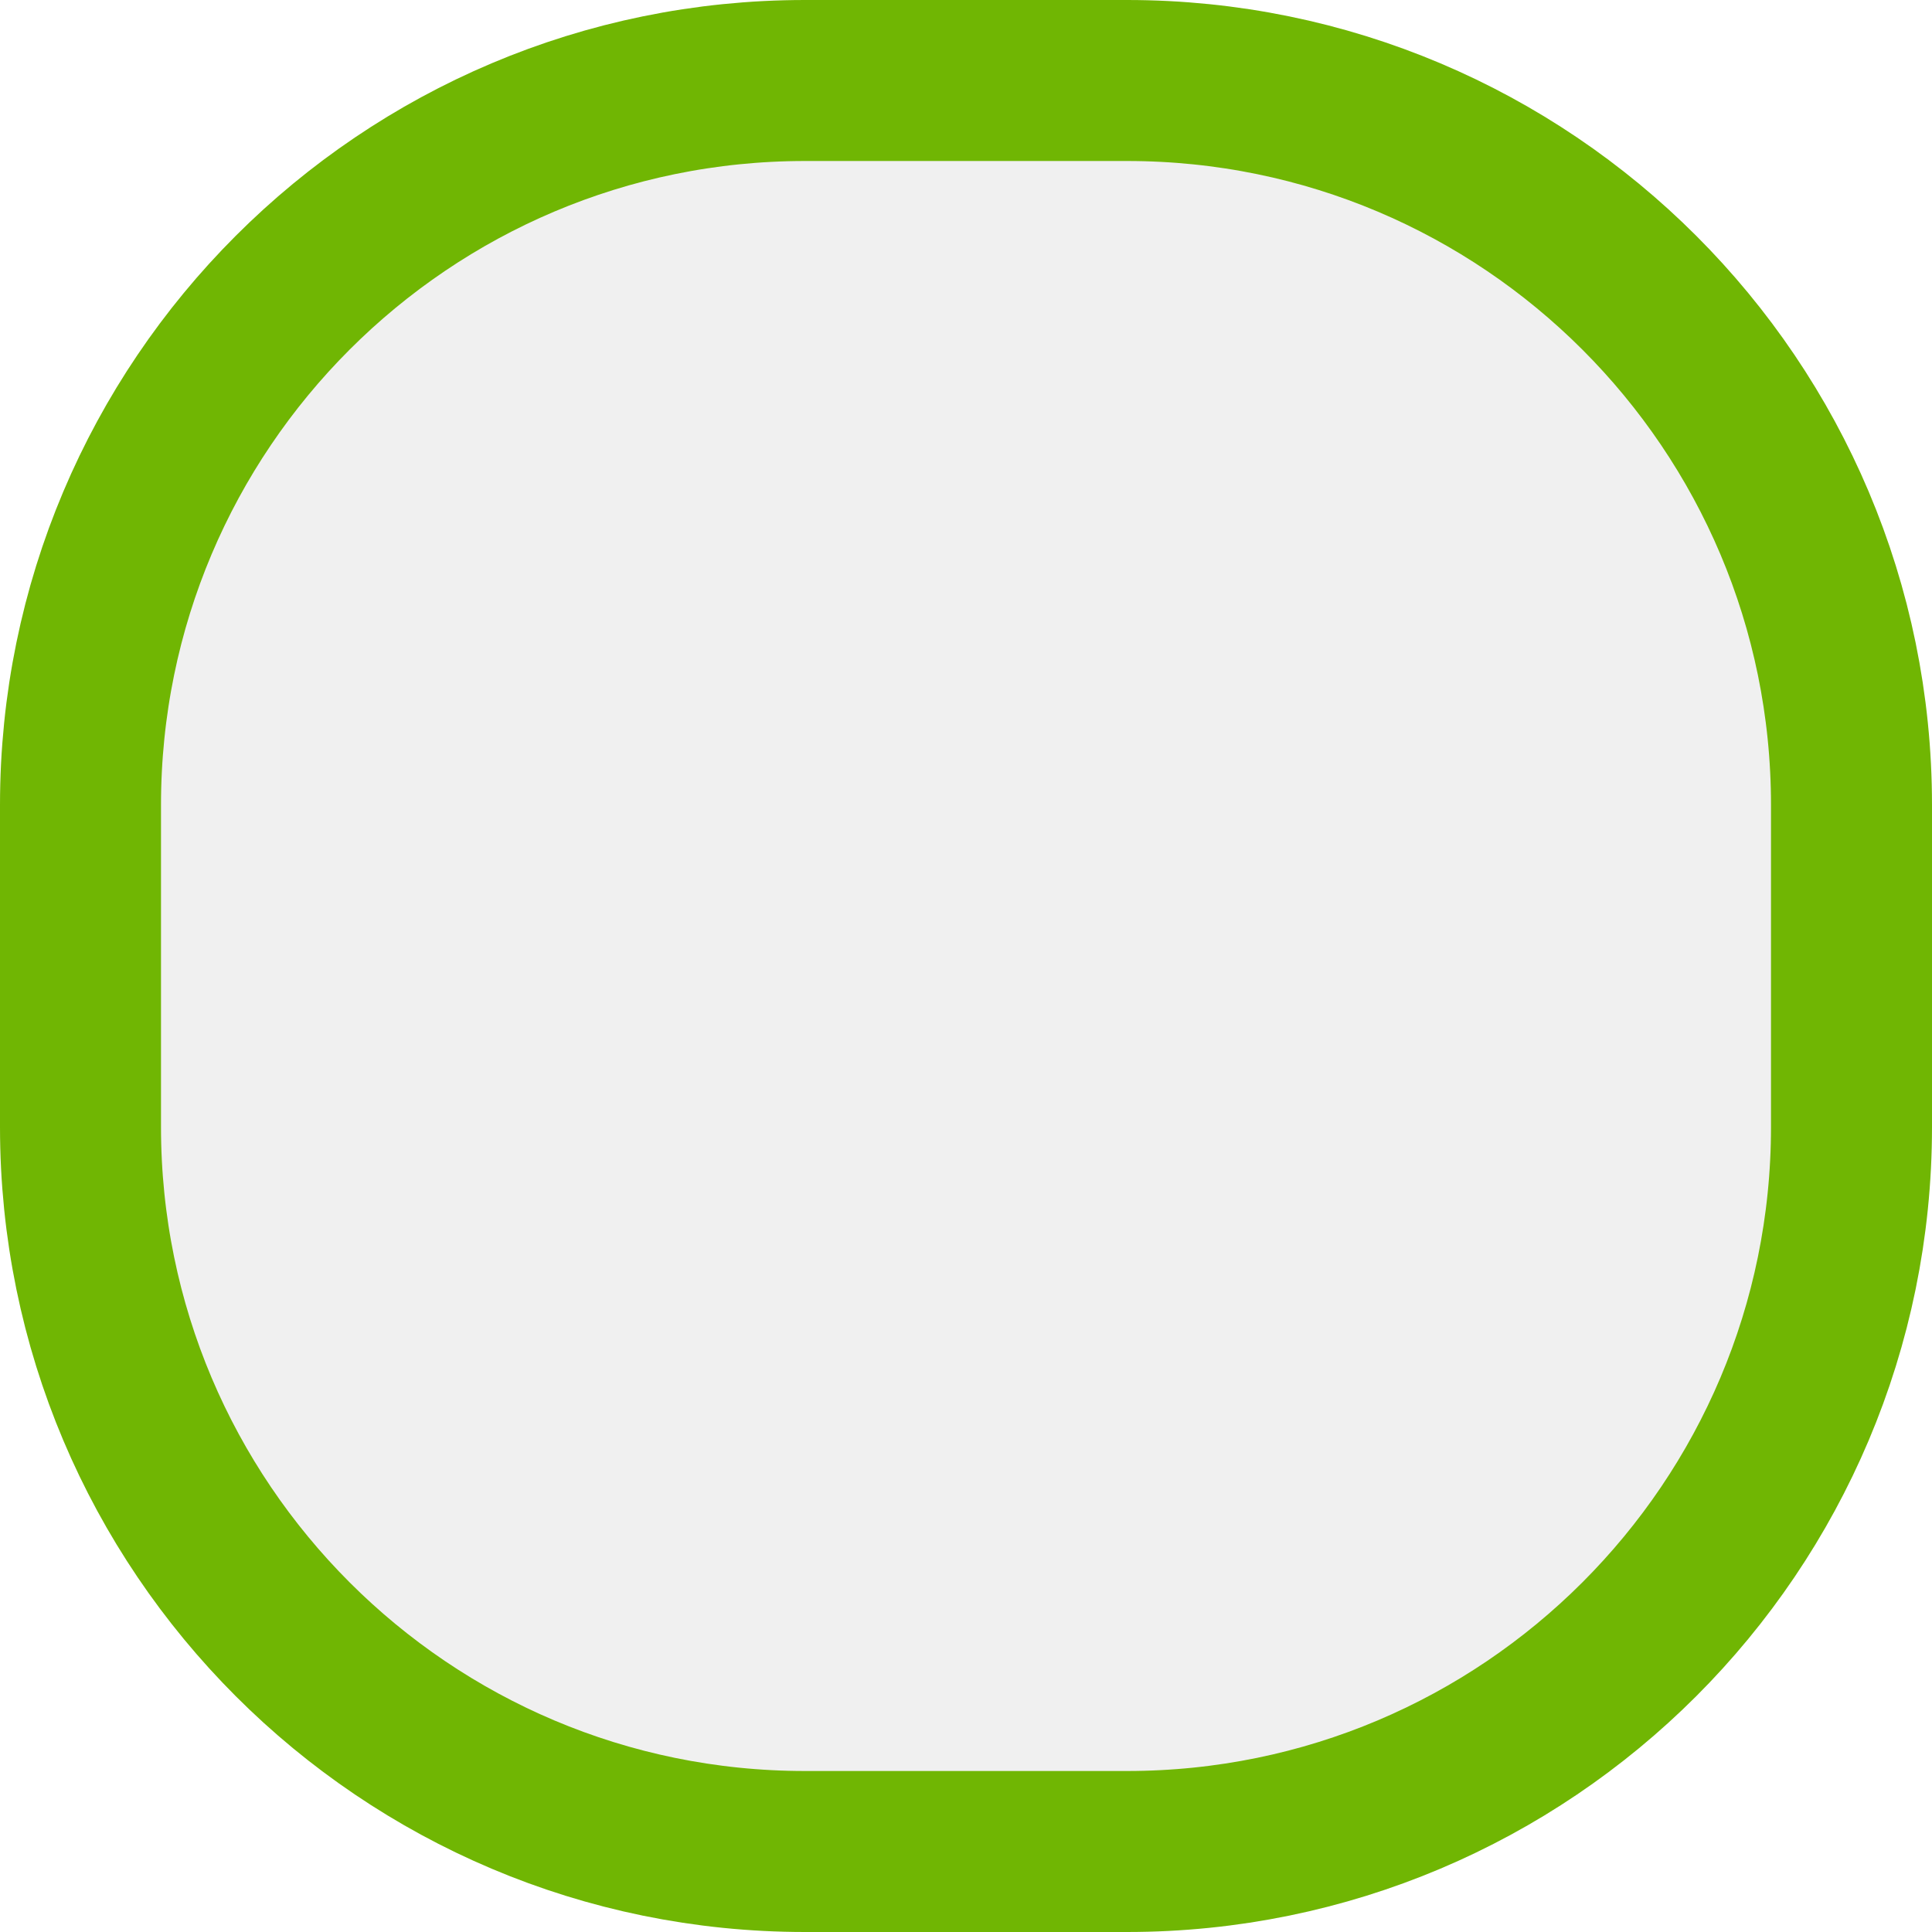
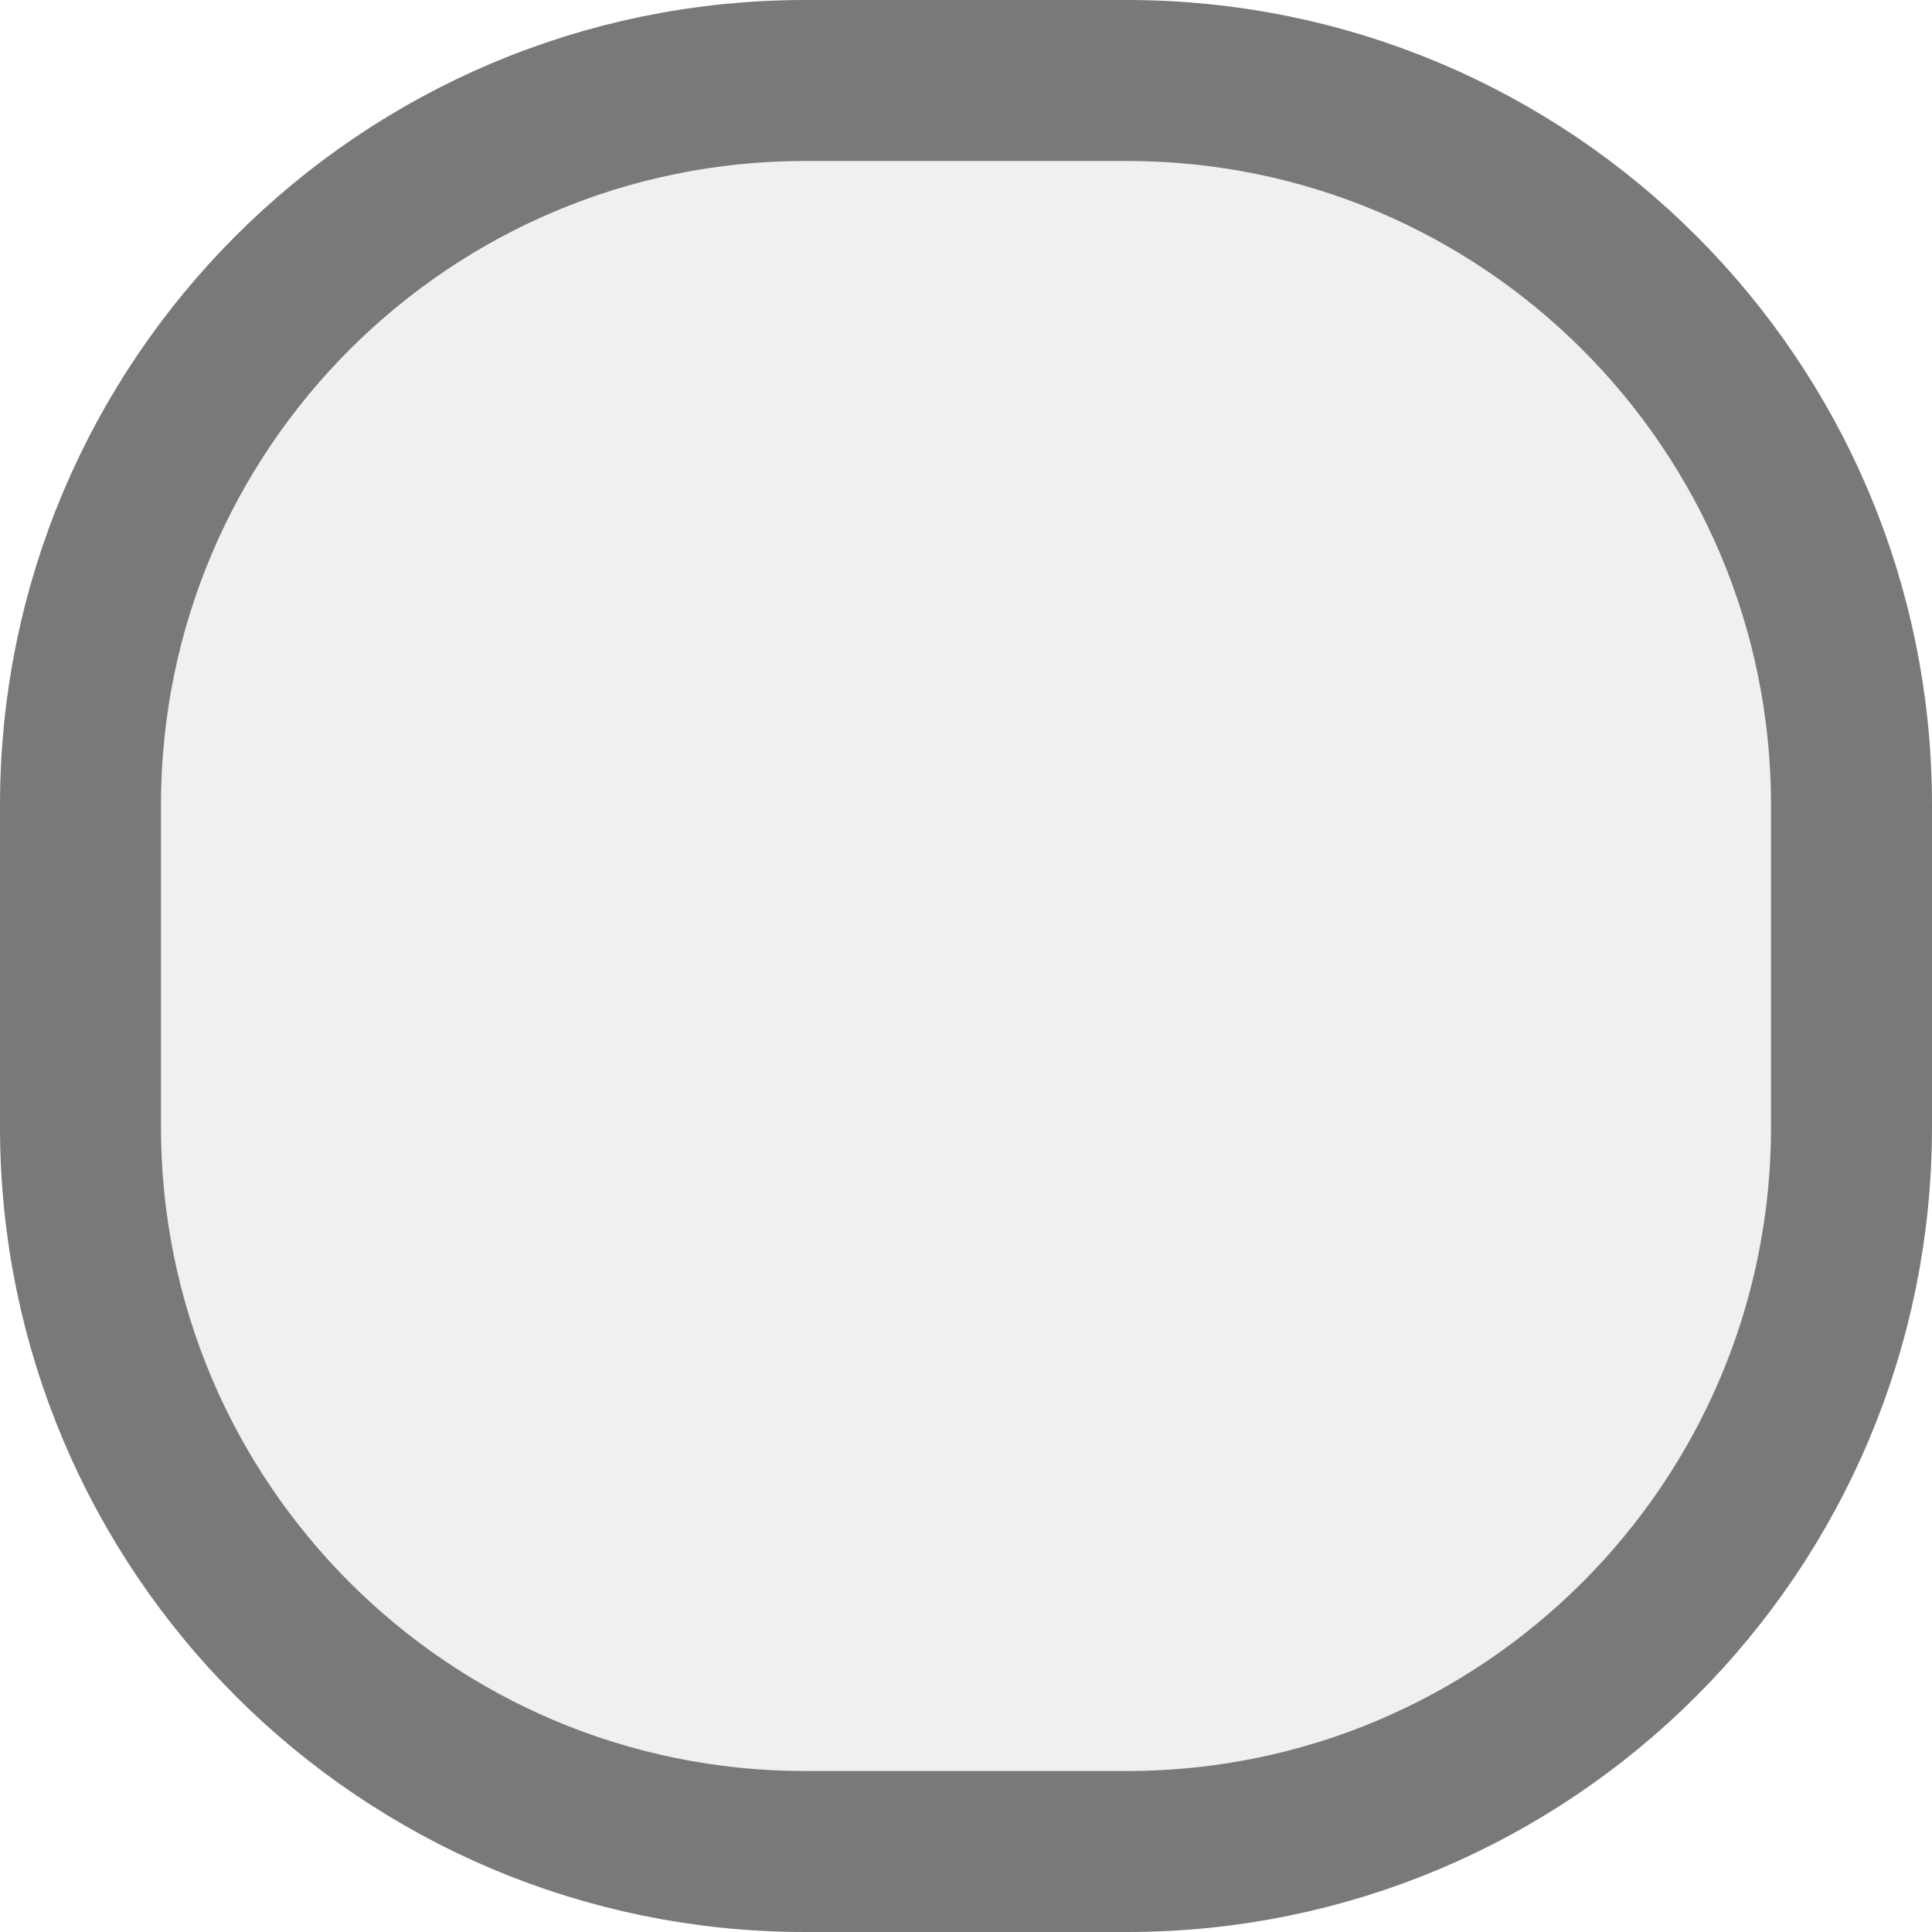
- <svg xmlns="http://www.w3.org/2000/svg" version="1.1" width="12px" height="12px" viewBox="18 24  12 12">
-   <path d="M 18.5 29  A 4.5 4.5 0 0 1 23 24.5 L 25 24.5  A 4.5 4.5 0 0 1 29.5 29 L 29.5 31  A 4.5 4.5 0 0 1 25 35.5 L 23 35.5  A 4.5 4.5 0 0 1 18.5 31 L 18.5 29  Z " fill-rule="nonzero" fill="#f0f0f0" stroke="none" />
-   <path d="M 18.5 29  A 4.5 4.5 0 0 1 23 24.5 L 25 24.5  A 4.5 4.5 0 0 1 29.5 29 L 29.5 31  A 4.5 4.5 0 0 1 25 35.5 L 23 35.5  A 4.5 4.5 0 0 1 18.5 31 L 18.5 29  Z " stroke-width="1" stroke="#70b603" fill="none" />
+ <svg xmlns="http://www.w3.org/2000/svg" version="1.1" width="12px" height="12px" viewBox="17 338  12 12">
+   <path d="M 17.5 343  A 4.5 4.5 0 0 1 22 338.5 L 24 338.5  A 4.5 4.5 0 0 1 28.5 343 L 28.5 345  A 4.5 4.5 0 0 1 24 349.5 L 22 349.5  A 4.5 4.5 0 0 1 17.5 345 L 17.5 343  Z " fill-rule="nonzero" fill="#f0f0f0" stroke="none" />
+   <path d="M 17.5 343  A 4.5 4.5 0 0 1 22 338.5 L 24 338.5  A 4.5 4.5 0 0 1 28.5 343 L 28.5 345  A 4.5 4.5 0 0 1 24 349.5 L 22 349.5  A 4.5 4.5 0 0 1 17.5 345 L 17.5 343  Z " stroke-width="1" stroke="#797979" fill="none" />
</svg>
